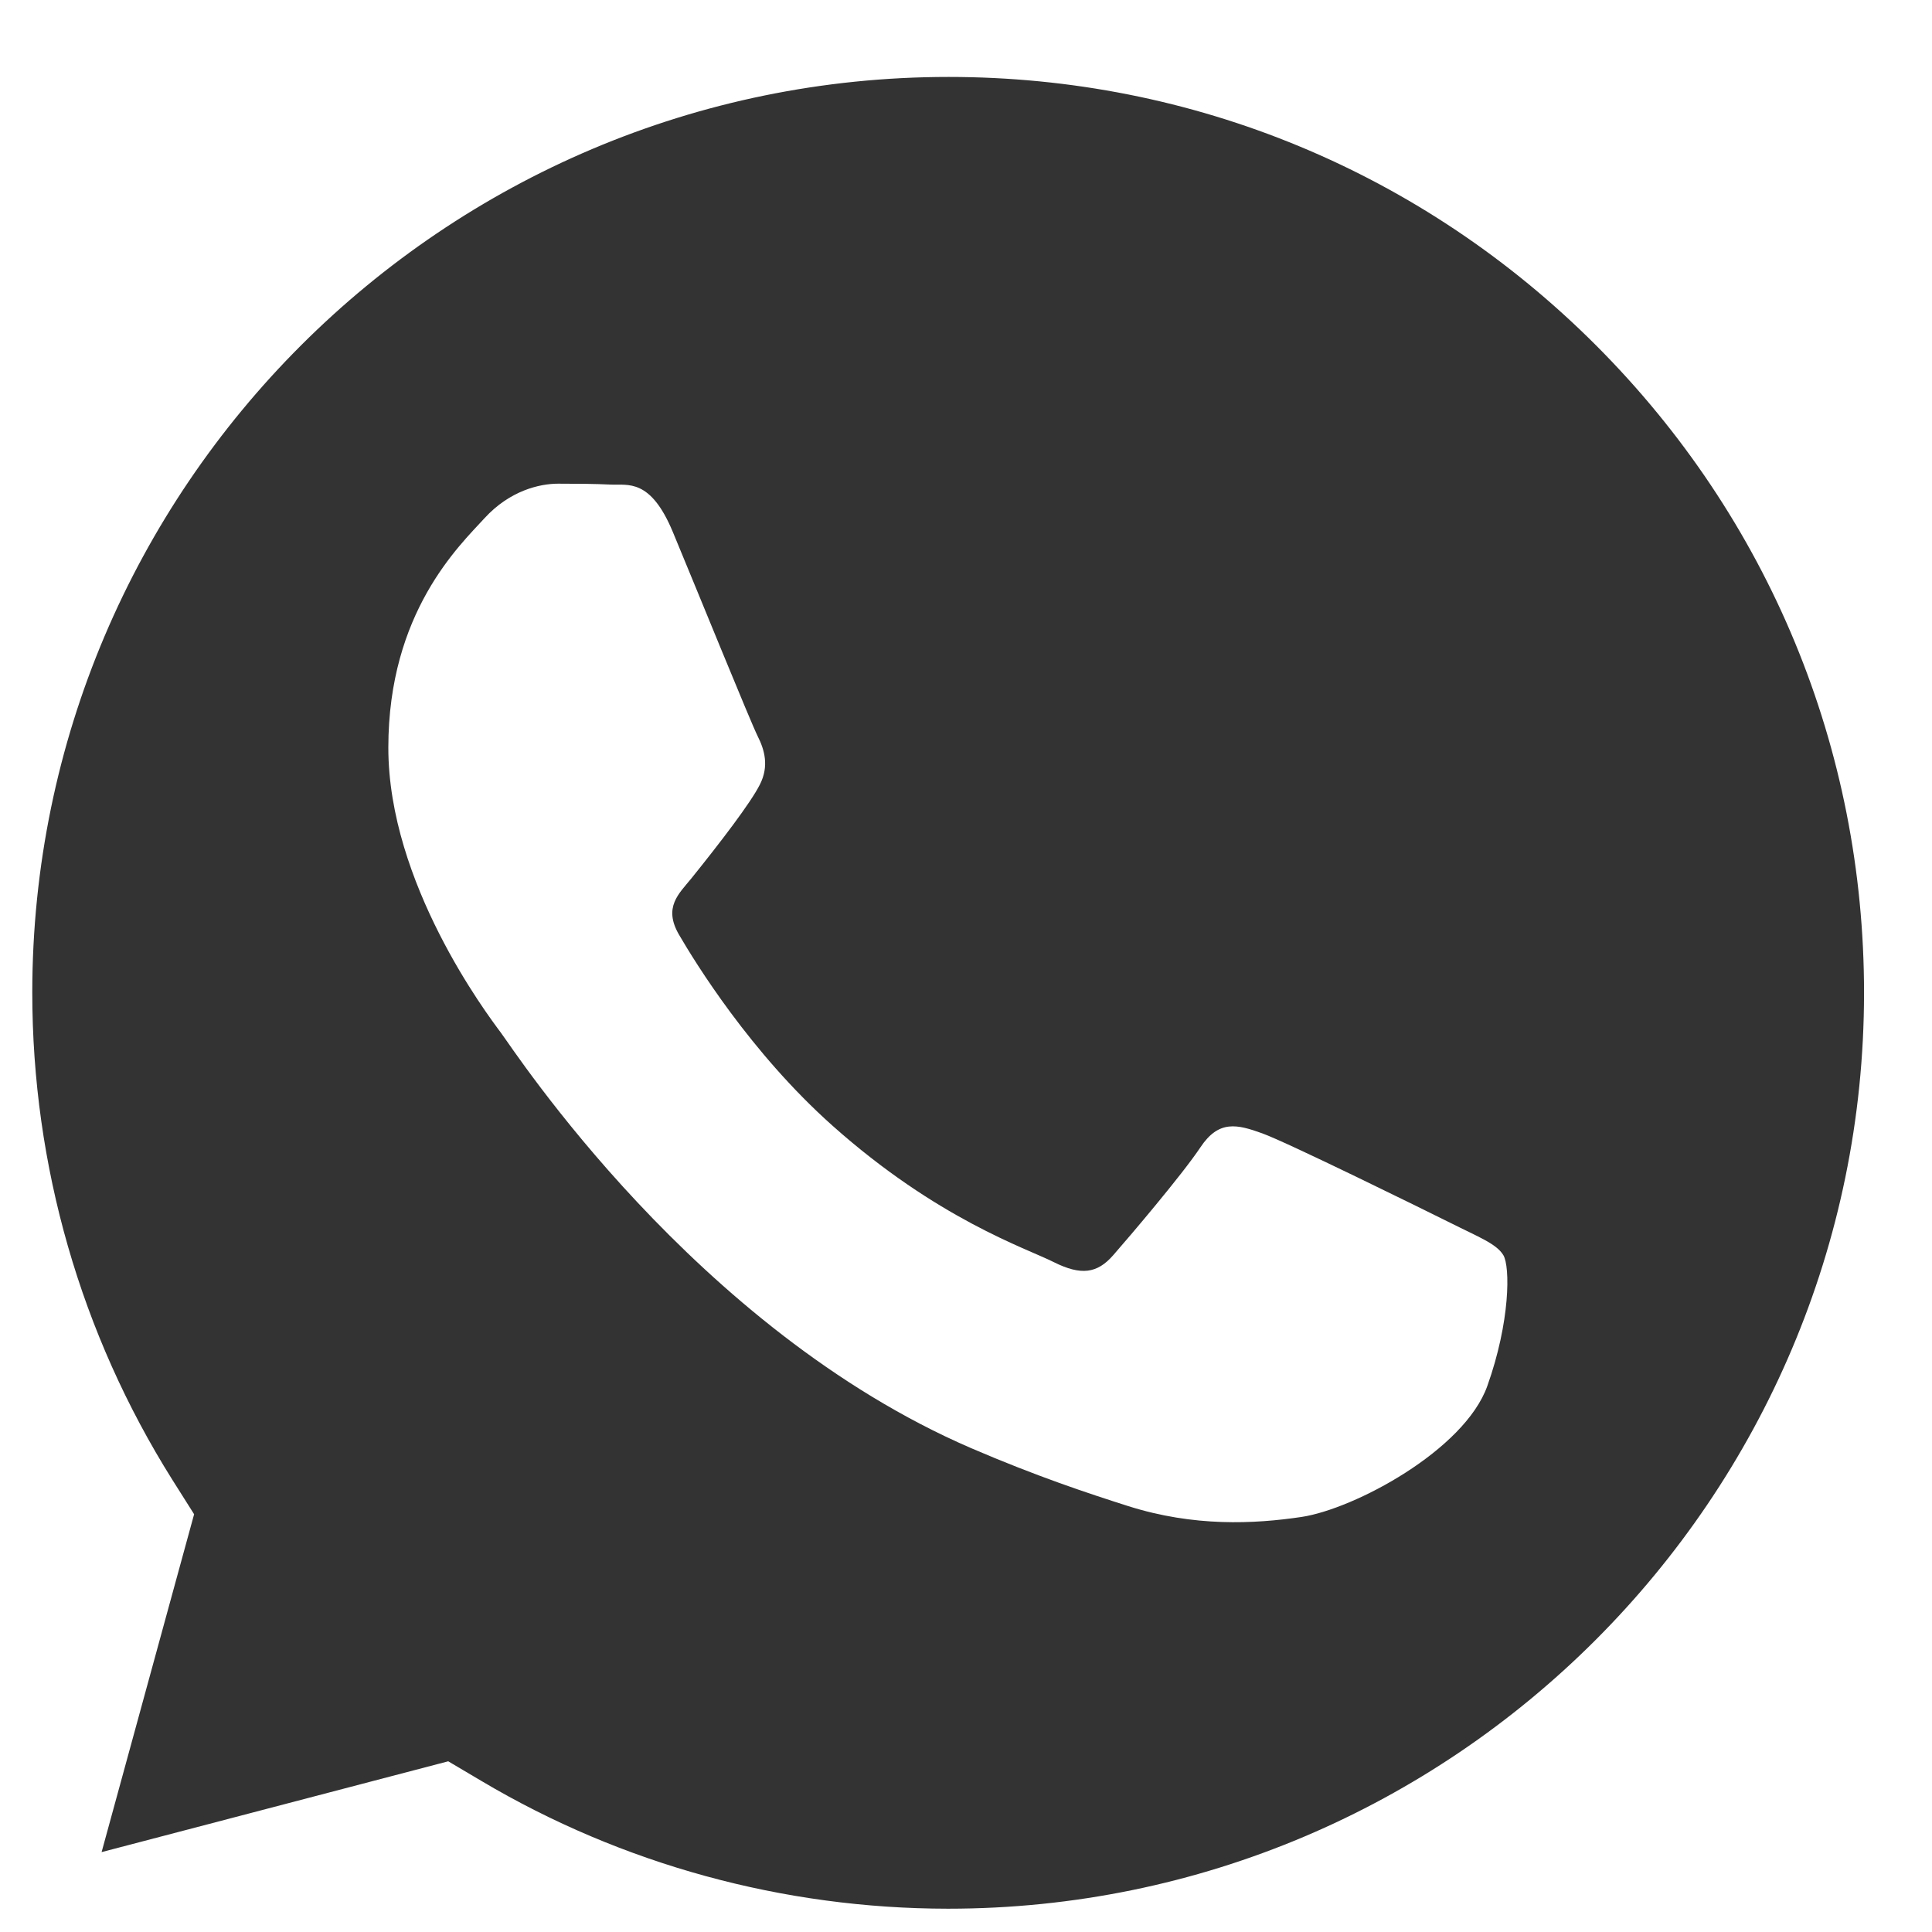
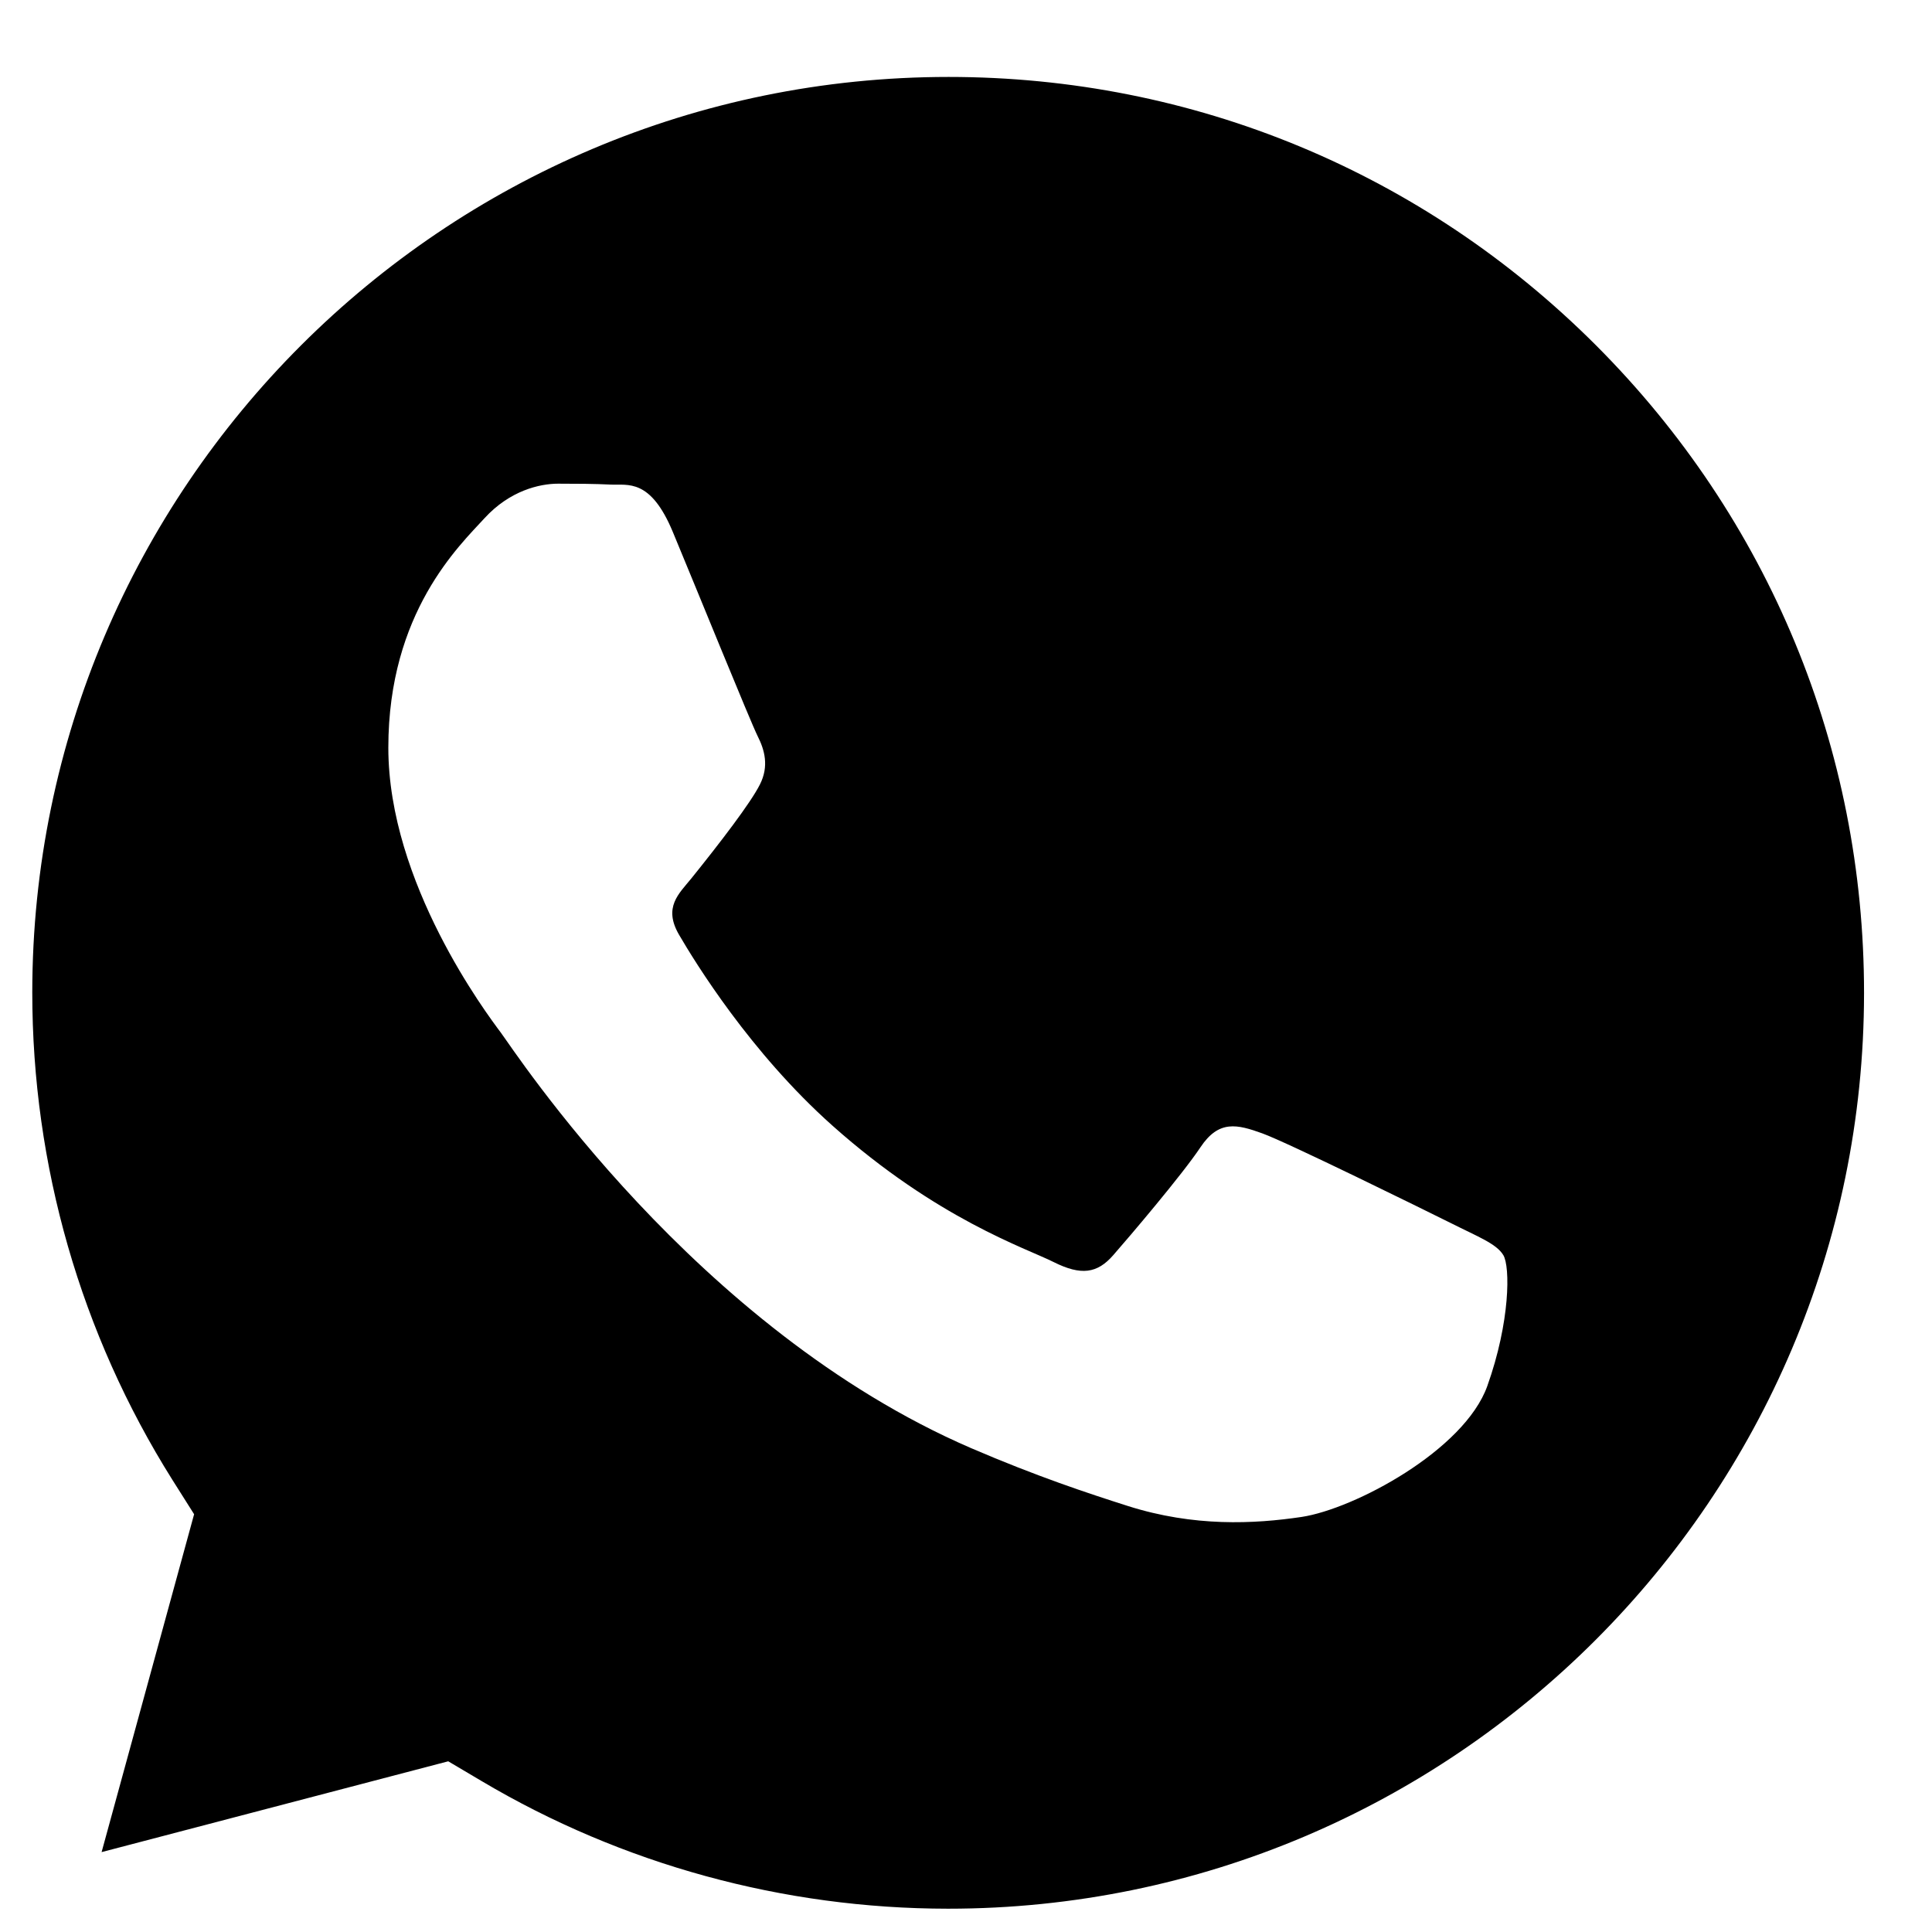
- <svg xmlns="http://www.w3.org/2000/svg" width="17" height="17" viewBox="0 0 17 17" fill="none">
-   <path d="M8.347 0.677C3.901 0.677 0.286 4.29 0.284 8.732C0.284 10.255 0.71 11.737 1.516 13.02L1.708 13.324L0.894 16.297L3.944 15.498L4.238 15.672C5.475 16.406 6.894 16.794 8.34 16.795H8.343C12.785 16.795 16.4 13.181 16.402 8.739C16.403 6.586 15.565 4.562 14.044 3.039C12.522 1.516 10.499 0.677 8.347 0.677ZM13.087 12.196C12.885 12.761 11.917 13.278 11.452 13.348C11.034 13.41 10.506 13.436 9.926 13.252C9.574 13.14 9.123 12.991 8.544 12.742C6.114 11.692 4.527 9.246 4.406 9.085C4.285 8.923 3.417 7.771 3.417 6.579C3.417 5.387 4.043 4.801 4.264 4.559C4.487 4.316 4.749 4.256 4.911 4.256C5.072 4.256 5.234 4.257 5.375 4.264C5.524 4.271 5.723 4.207 5.92 4.68C6.122 5.165 6.606 6.357 6.667 6.478C6.728 6.599 6.768 6.741 6.687 6.902C6.606 7.064 6.338 7.413 6.082 7.731C5.974 7.864 5.834 7.983 5.975 8.225C6.116 8.467 6.603 9.261 7.323 9.903C8.248 10.728 9.029 10.983 9.271 11.105C9.513 11.226 9.655 11.206 9.796 11.044C9.937 10.883 10.402 10.337 10.563 10.095C10.725 9.852 10.886 9.893 11.108 9.973C11.331 10.054 12.521 10.64 12.764 10.761C13.006 10.883 13.167 10.943 13.228 11.044C13.289 11.145 13.289 11.63 13.087 12.196Z" fill="#333333" />
+ <svg xmlns="http://www.w3.org/2000/svg" width="17" height="17" viewBox="0 0 17 17">
+   <path d="M8.347 0.677C3.901 0.677 0.286 4.29 0.284 8.732C0.284 10.255 0.71 11.737 1.516 13.02L1.708 13.324L0.894 16.297L3.944 15.498L4.238 15.672C5.475 16.406 6.894 16.794 8.34 16.795H8.343C12.785 16.795 16.4 13.181 16.402 8.739C16.403 6.586 15.565 4.562 14.044 3.039C12.522 1.516 10.499 0.677 8.347 0.677ZM13.087 12.196C12.885 12.761 11.917 13.278 11.452 13.348C11.034 13.41 10.506 13.436 9.926 13.252C9.574 13.14 9.123 12.991 8.544 12.742C6.114 11.692 4.527 9.246 4.406 9.085C4.285 8.923 3.417 7.771 3.417 6.579C3.417 5.387 4.043 4.801 4.264 4.559C4.487 4.316 4.749 4.256 4.911 4.256C5.072 4.256 5.234 4.257 5.375 4.264C5.524 4.271 5.723 4.207 5.92 4.68C6.122 5.165 6.606 6.357 6.667 6.478C6.728 6.599 6.768 6.741 6.687 6.902C6.606 7.064 6.338 7.413 6.082 7.731C5.974 7.864 5.834 7.983 5.975 8.225C6.116 8.467 6.603 9.261 7.323 9.903C8.248 10.728 9.029 10.983 9.271 11.105C9.513 11.226 9.655 11.206 9.796 11.044C9.937 10.883 10.402 10.337 10.563 10.095C10.725 9.852 10.886 9.893 11.108 9.973C11.331 10.054 12.521 10.64 12.764 10.761C13.006 10.883 13.167 10.943 13.228 11.044C13.289 11.145 13.289 11.63 13.087 12.196Z" />
</svg>
